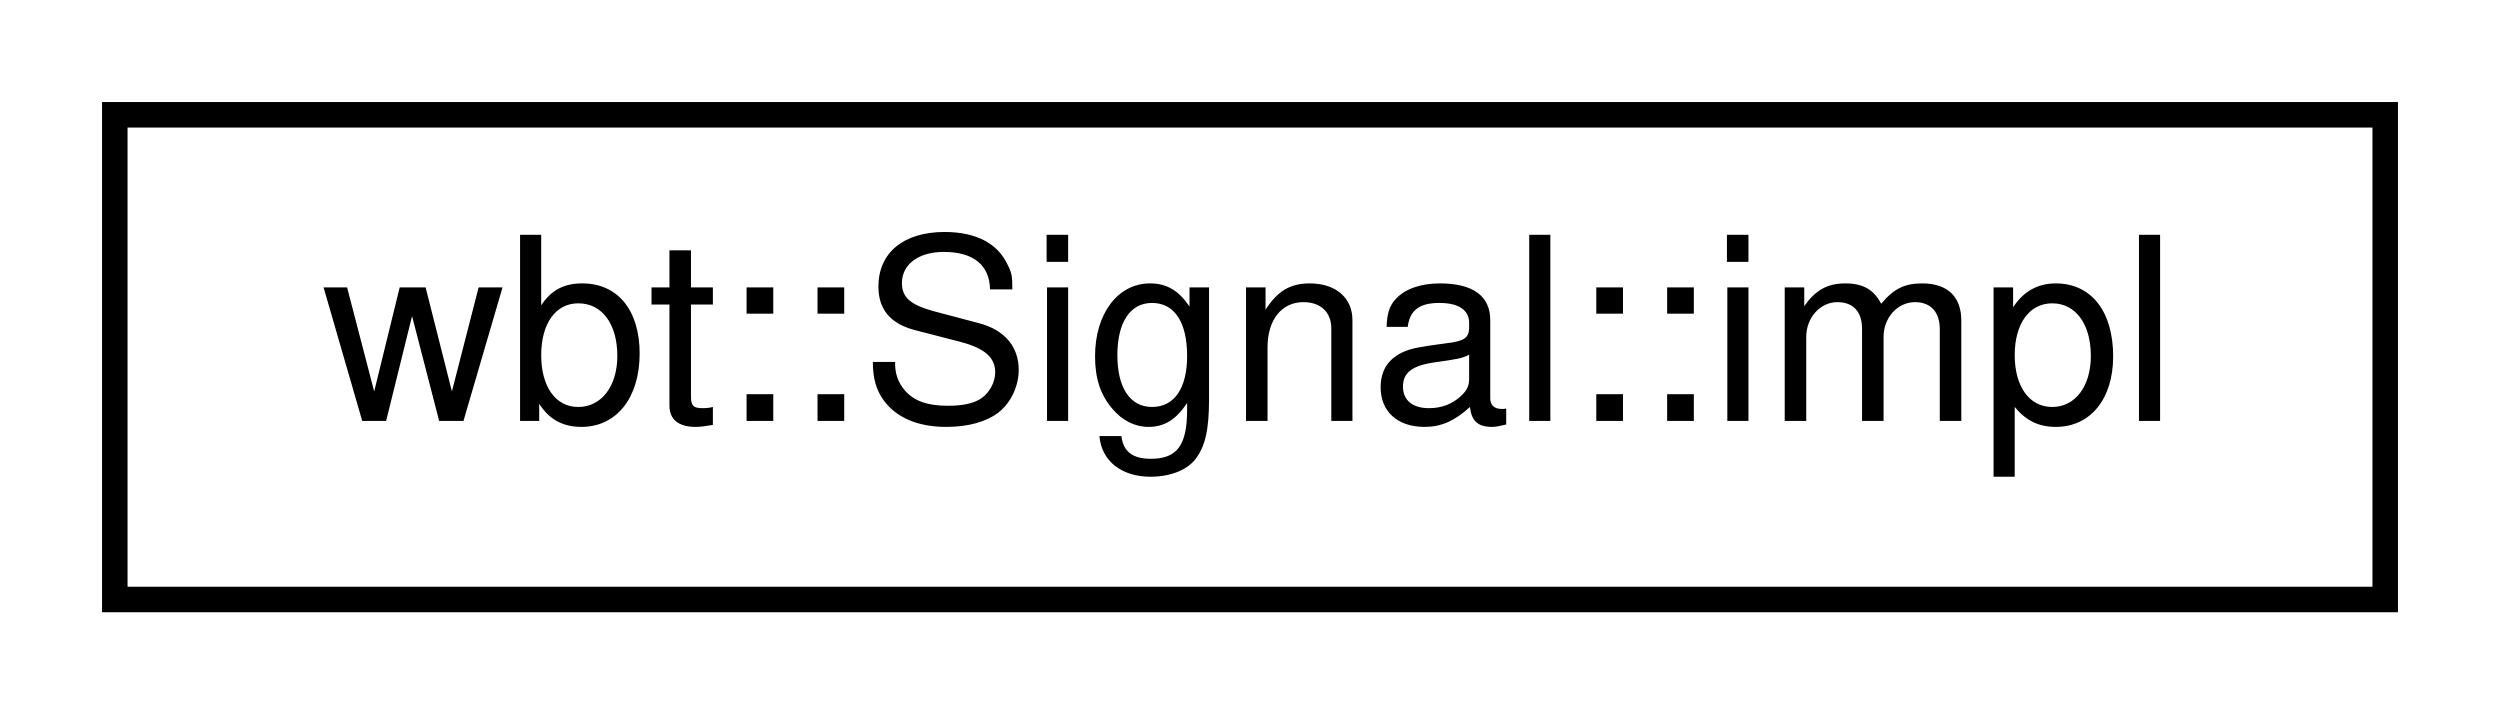
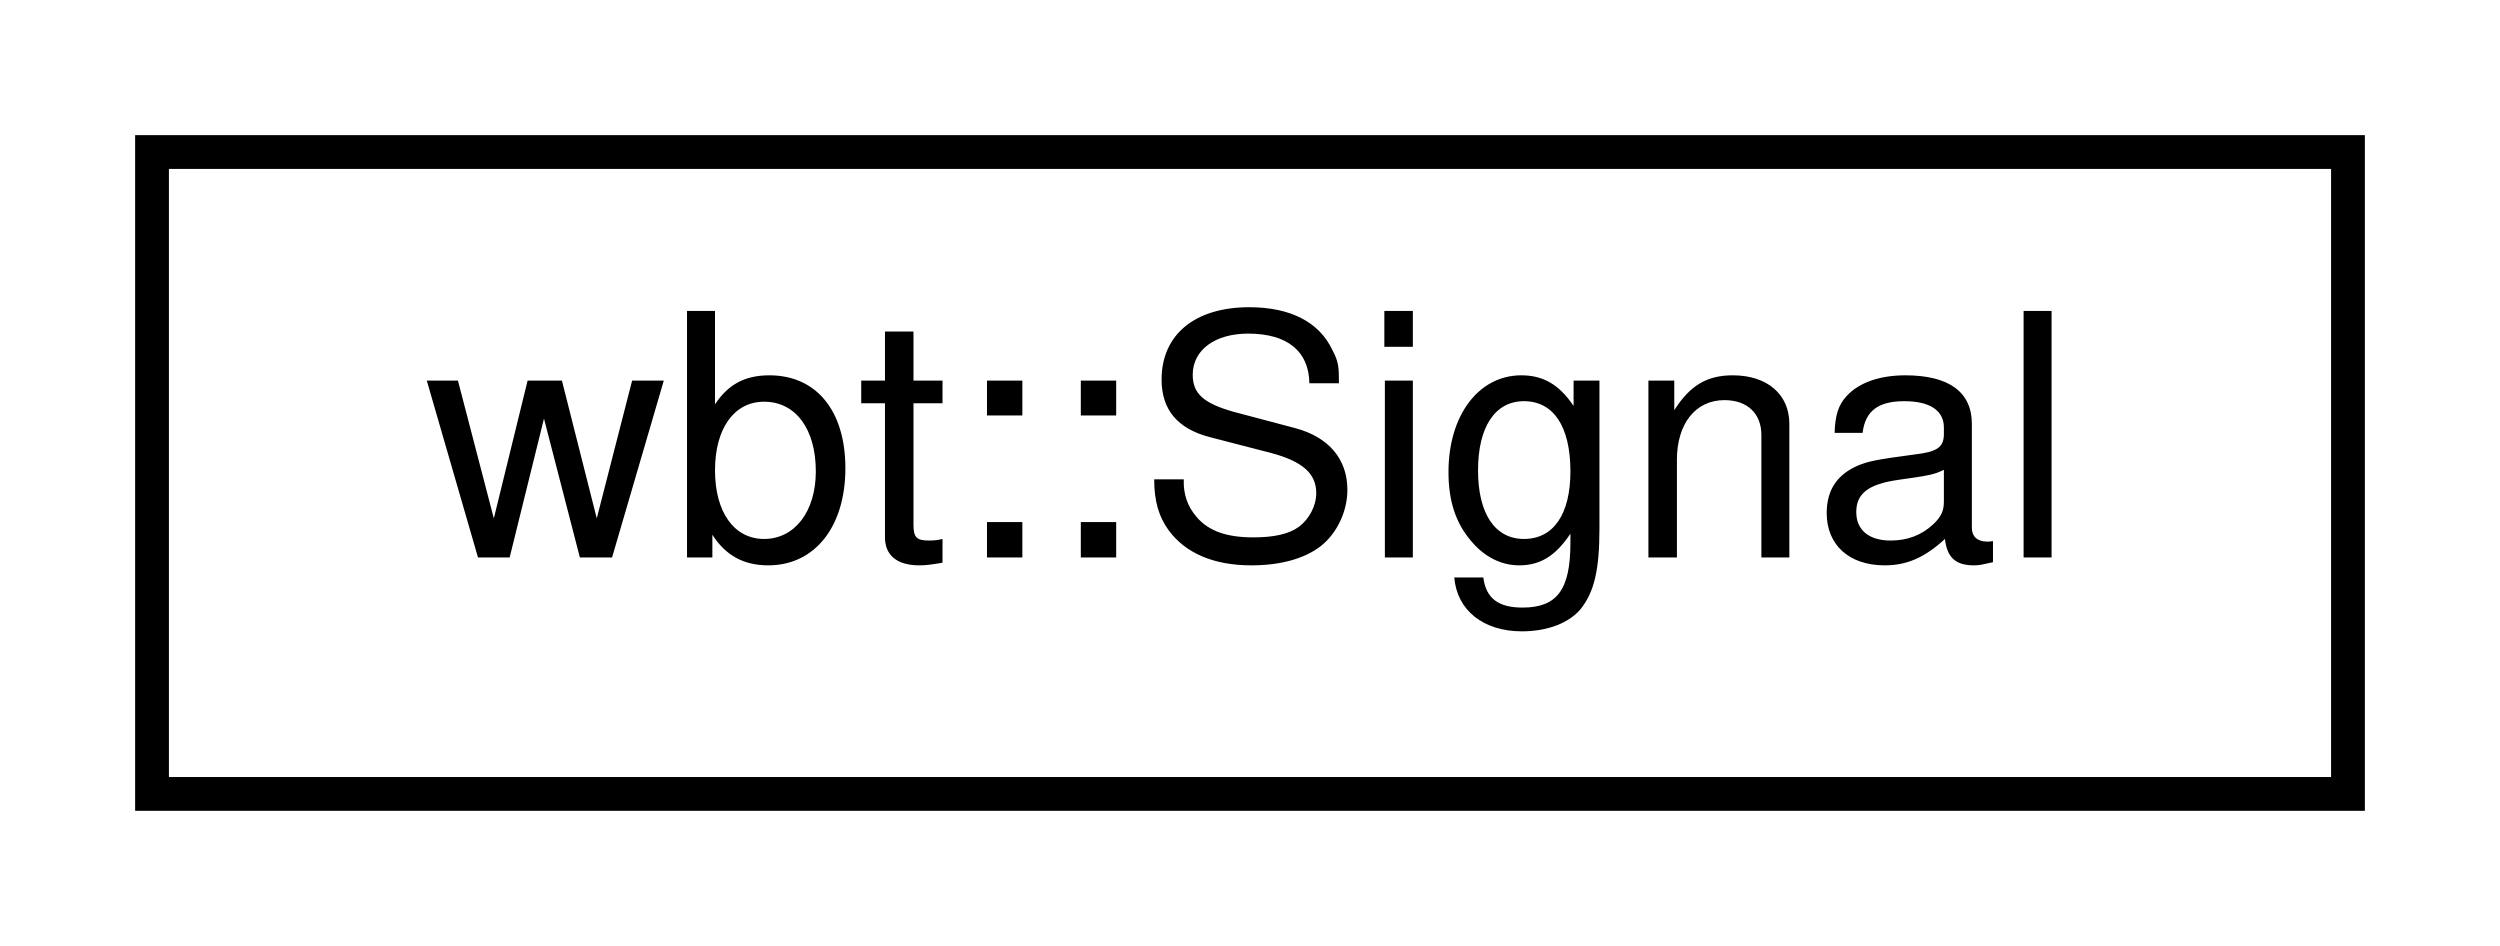
- <svg xmlns="http://www.w3.org/2000/svg" xmlns:xlink="http://www.w3.org/1999/xlink" width="98pt" height="28pt" viewBox="0.00 0.00 98.00 28.00">
+ <svg xmlns="http://www.w3.org/2000/svg" xmlns:xlink="http://www.w3.org/1999/xlink" width="74pt" height="28pt" viewBox="0.00 0.00 74.00 28.00">
  <g id="graph0" class="graph" transform="scale(1 1) rotate(0) translate(4 24)">
    <g id="node1" class="node">
      <g id="a_node1">
-         <a xlink:href="class_signal_1_1impl.html" target="_top" xlink:title="wbt::Signal::impl">
-           <polygon fill="none" stroke="black" points="0.5,-0.5 0.5,-19.5 89.5,-19.5 89.5,-0.5 0.5,-0.5" />
-           <text text-anchor="middle" x="45" y="-7.5" font-family="Helvetica,sans-Serif" font-size="10.00">wbt::Signal::impl</text>
+         <a xlink:href="classwbt_1_1_signal.html" target="_top" xlink:title="Class to represent data shared between blocks, labelled as signals. ">
+           <polygon fill="none" stroke="black" points="0.5,-0.5 0.5,-19.5 65.5,-19.5 65.5,-0.5 0.5,-0.5" />
+           <text text-anchor="middle" x="33" y="-7.5" font-family="Helvetica,sans-Serif" font-size="10.00">wbt::Signal</text>
        </a>
      </g>
    </g>
  </g>
</svg>
